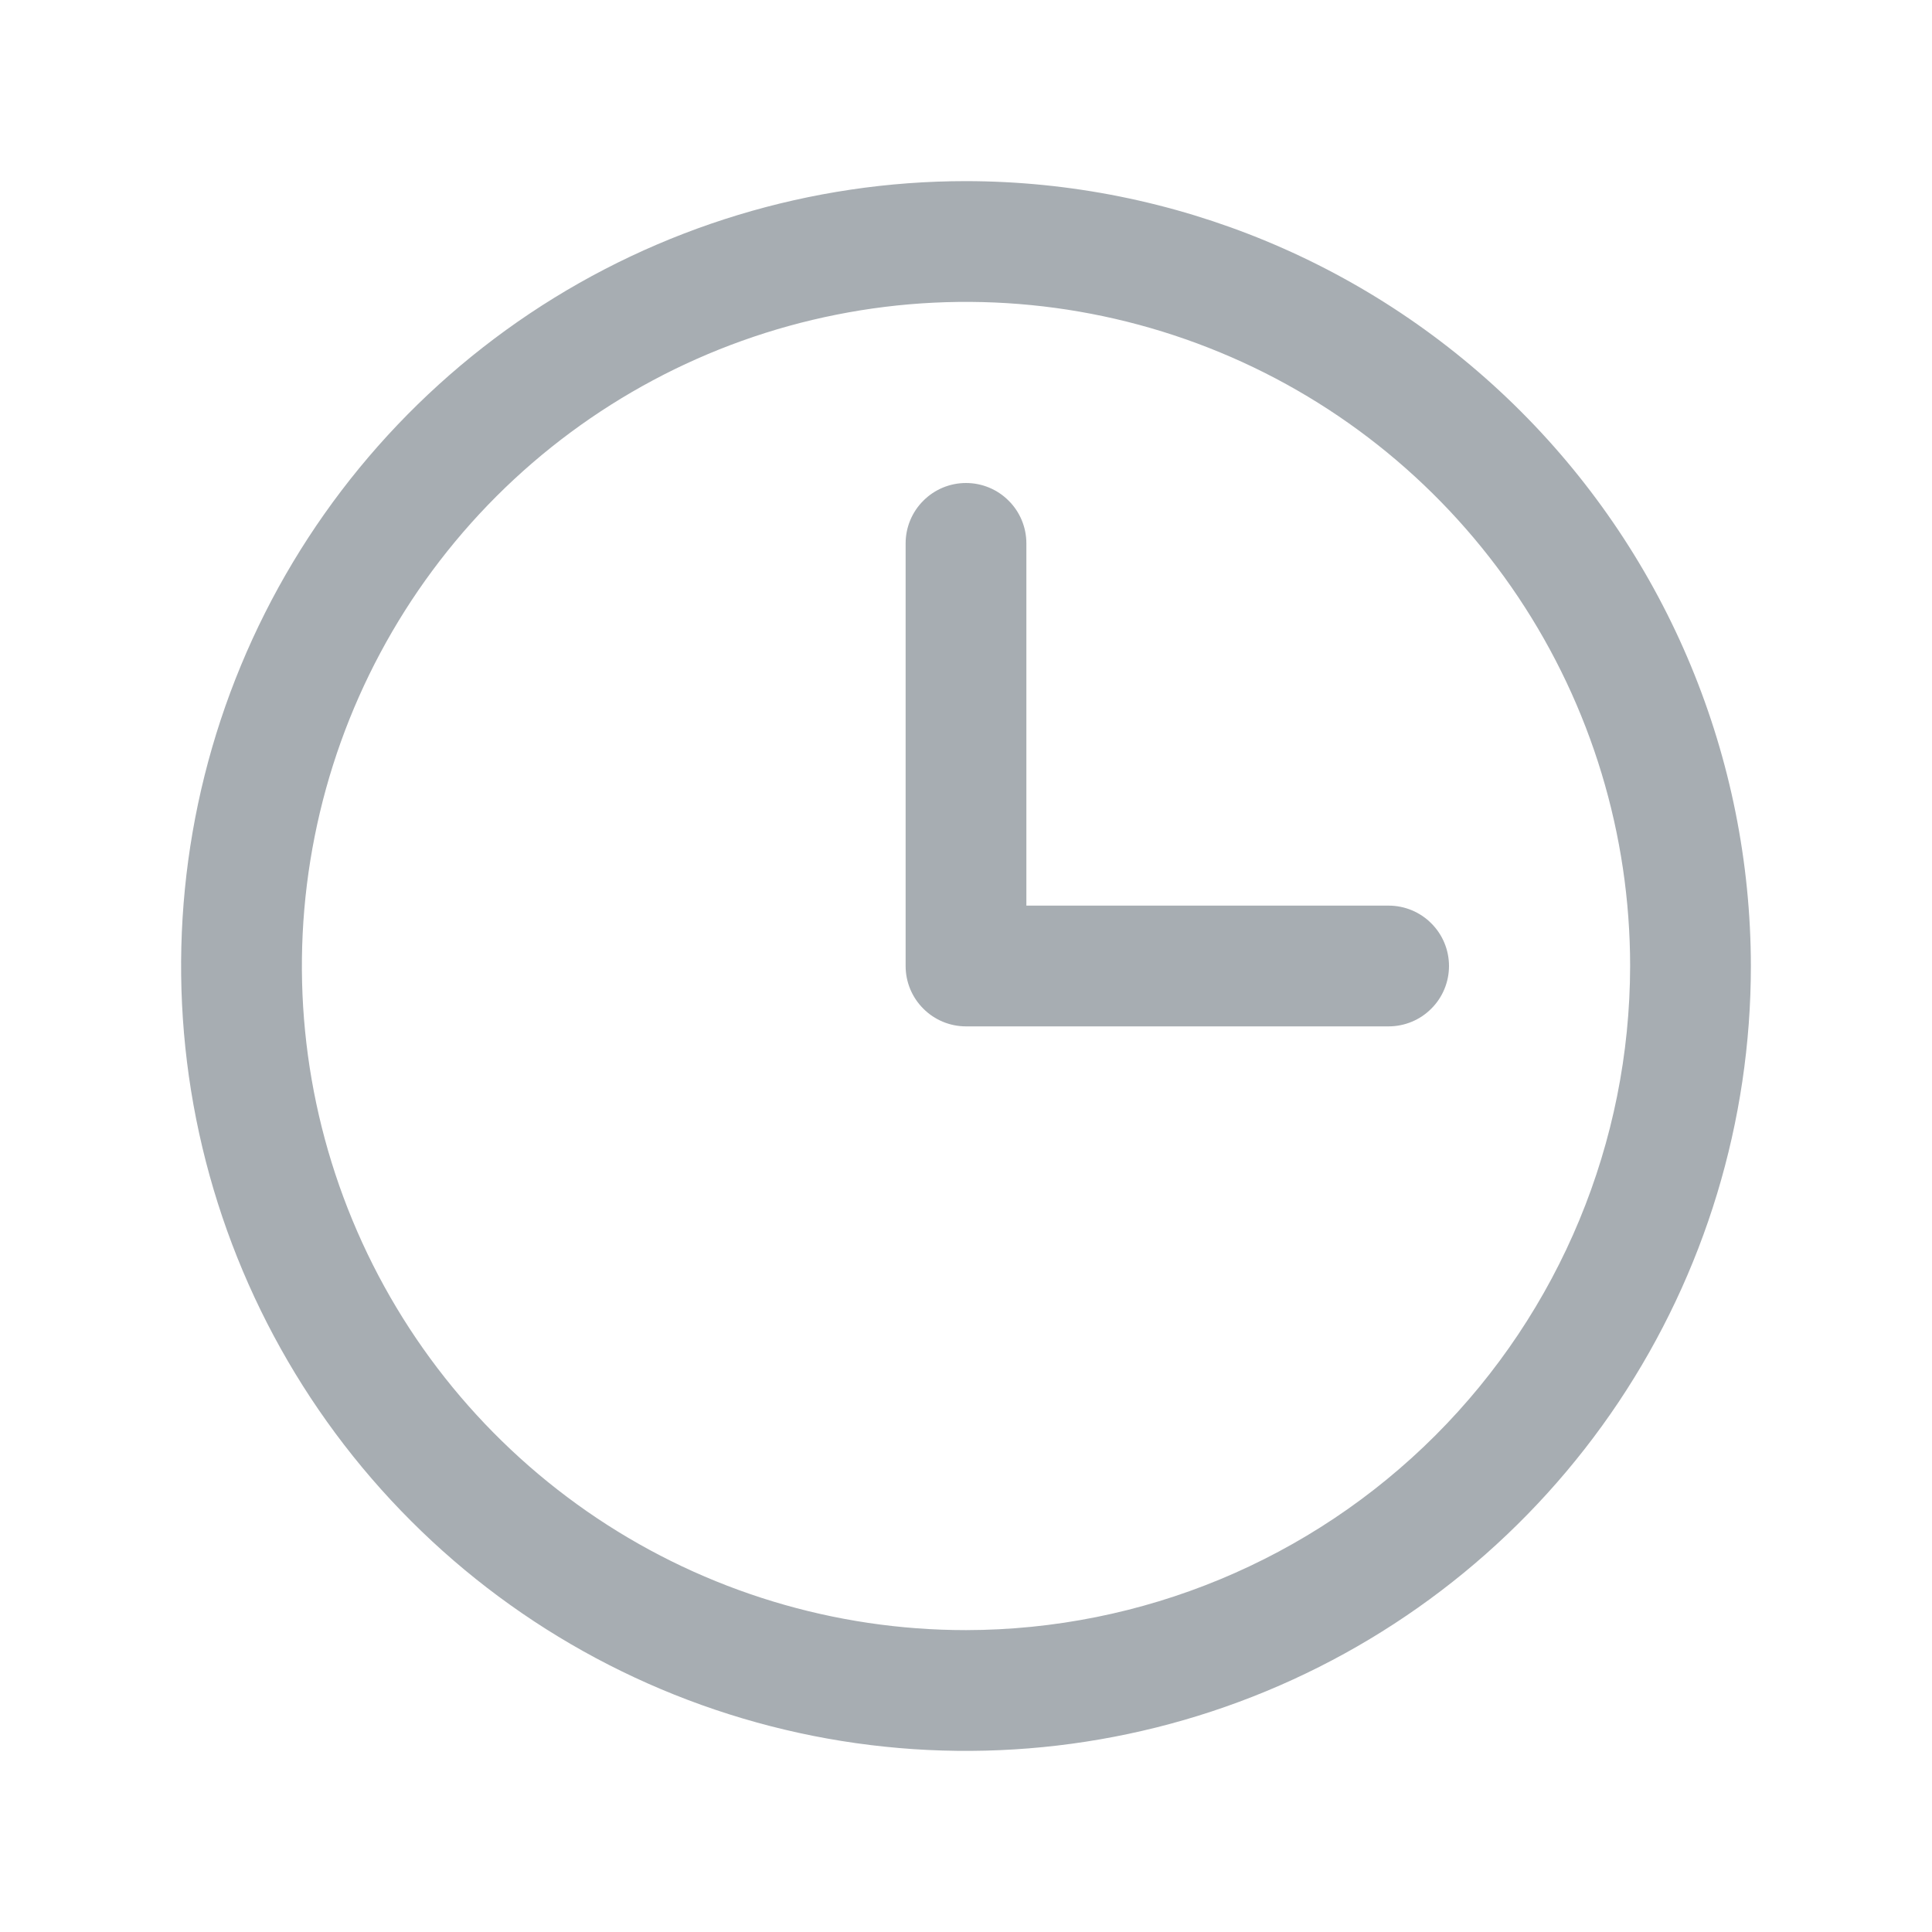
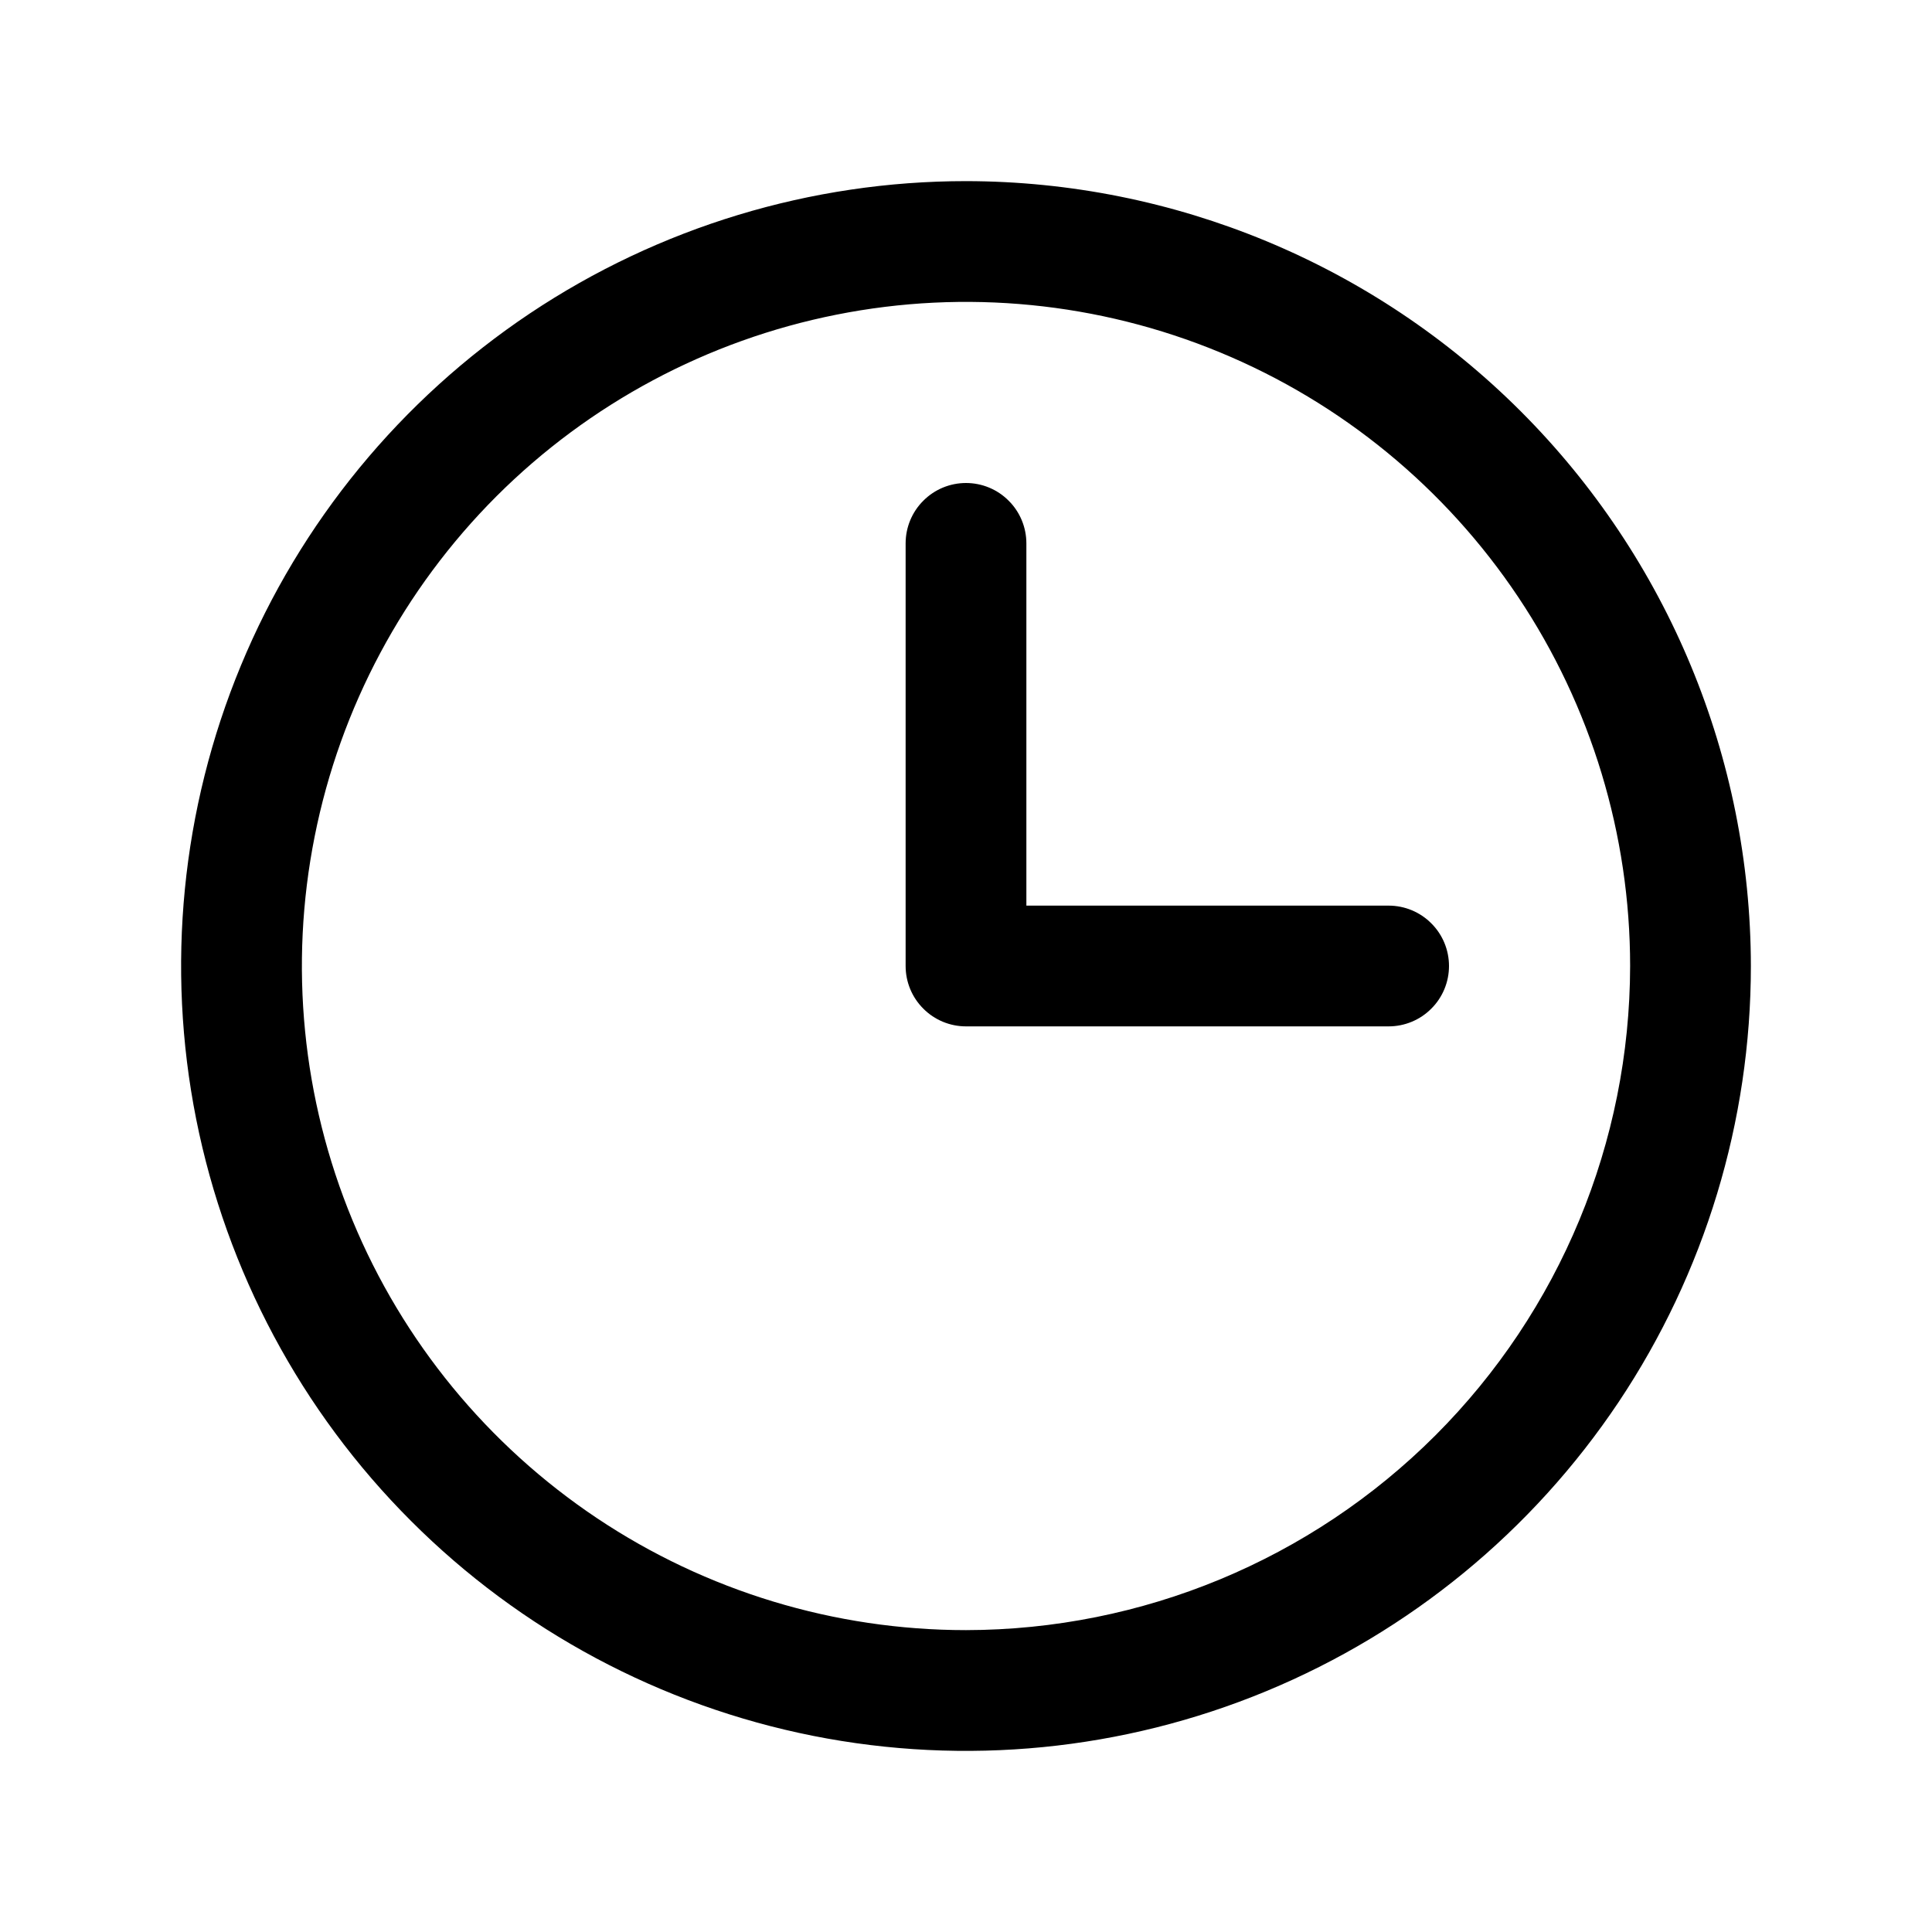
<svg xmlns="http://www.w3.org/2000/svg" width="24" height="24" viewBox="0 0 24 24" fill="none">
-   <path d="M12 2.25C10.072 2.25 8.187 2.822 6.583 3.893C4.98 4.965 3.73 6.487 2.992 8.269C2.254 10.05 2.061 12.011 2.437 13.902C2.814 15.793 3.742 17.531 5.106 18.894C6.469 20.258 8.207 21.186 10.098 21.563C11.989 21.939 13.95 21.746 15.731 21.008C17.513 20.27 19.035 19.02 20.107 17.417C21.178 15.813 21.75 13.928 21.75 12C21.747 9.415 20.719 6.937 18.891 5.109C17.063 3.281 14.585 2.253 12 2.25ZM12 20.25C10.368 20.25 8.773 19.766 7.417 18.86C6.06 17.953 5.002 16.665 4.378 15.157C3.754 13.65 3.59 11.991 3.909 10.39C4.227 8.79 5.013 7.32 6.166 6.166C7.32 5.013 8.79 4.227 10.39 3.909C11.991 3.59 13.65 3.754 15.157 4.378C16.665 5.002 17.953 6.06 18.86 7.417C19.766 8.773 20.25 10.368 20.25 12C20.247 14.187 19.378 16.284 17.831 17.831C16.284 19.378 14.187 20.247 12 20.25ZM18 12C18 12.199 17.921 12.39 17.78 12.53C17.64 12.671 17.449 12.75 17.25 12.75H12C11.801 12.75 11.61 12.671 11.47 12.53C11.329 12.39 11.25 12.199 11.25 12V6.75C11.25 6.551 11.329 6.36 11.47 6.22C11.61 6.079 11.801 6 12 6C12.199 6 12.39 6.079 12.53 6.22C12.671 6.36 12.75 6.551 12.75 6.75V11.25H17.25C17.449 11.25 17.64 11.329 17.78 11.47C17.921 11.61 18 11.801 18 12Z" fill="#A7ADB2" />
+   <path d="M12 2.25C10.072 2.25 8.187 2.822 6.583 3.893C4.98 4.965 3.73 6.487 2.992 8.269C2.254 10.05 2.061 12.011 2.437 13.902C2.814 15.793 3.742 17.531 5.106 18.894C6.469 20.258 8.207 21.186 10.098 21.563C11.989 21.939 13.95 21.746 15.731 21.008C17.513 20.27 19.035 19.02 20.107 17.417C21.178 15.813 21.75 13.928 21.75 12C21.747 9.415 20.719 6.937 18.891 5.109C17.063 3.281 14.585 2.253 12 2.25ZM12 20.25C10.368 20.25 8.773 19.766 7.417 18.86C6.06 17.953 5.002 16.665 4.378 15.157C3.754 13.65 3.59 11.991 3.909 10.39C4.227 8.79 5.013 7.32 6.166 6.166C7.32 5.013 8.79 4.227 10.39 3.909C11.991 3.59 13.65 3.754 15.157 4.378C16.665 5.002 17.953 6.06 18.86 7.417C19.766 8.773 20.25 10.368 20.25 12C20.247 14.187 19.378 16.284 17.831 17.831C16.284 19.378 14.187 20.247 12 20.25ZM18 12C18 12.199 17.921 12.39 17.78 12.53C17.64 12.671 17.449 12.75 17.25 12.75H12C11.801 12.75 11.61 12.671 11.47 12.53C11.329 12.39 11.25 12.199 11.25 12V6.75C11.25 6.551 11.329 6.36 11.47 6.22C11.61 6.079 11.801 6 12 6C12.199 6 12.39 6.079 12.53 6.22C12.671 6.36 12.75 6.551 12.75 6.75V11.25H17.25C17.449 11.25 17.64 11.329 17.78 11.47C17.921 11.61 18 11.801 18 12Z" fill="currentColor" />
</svg>
